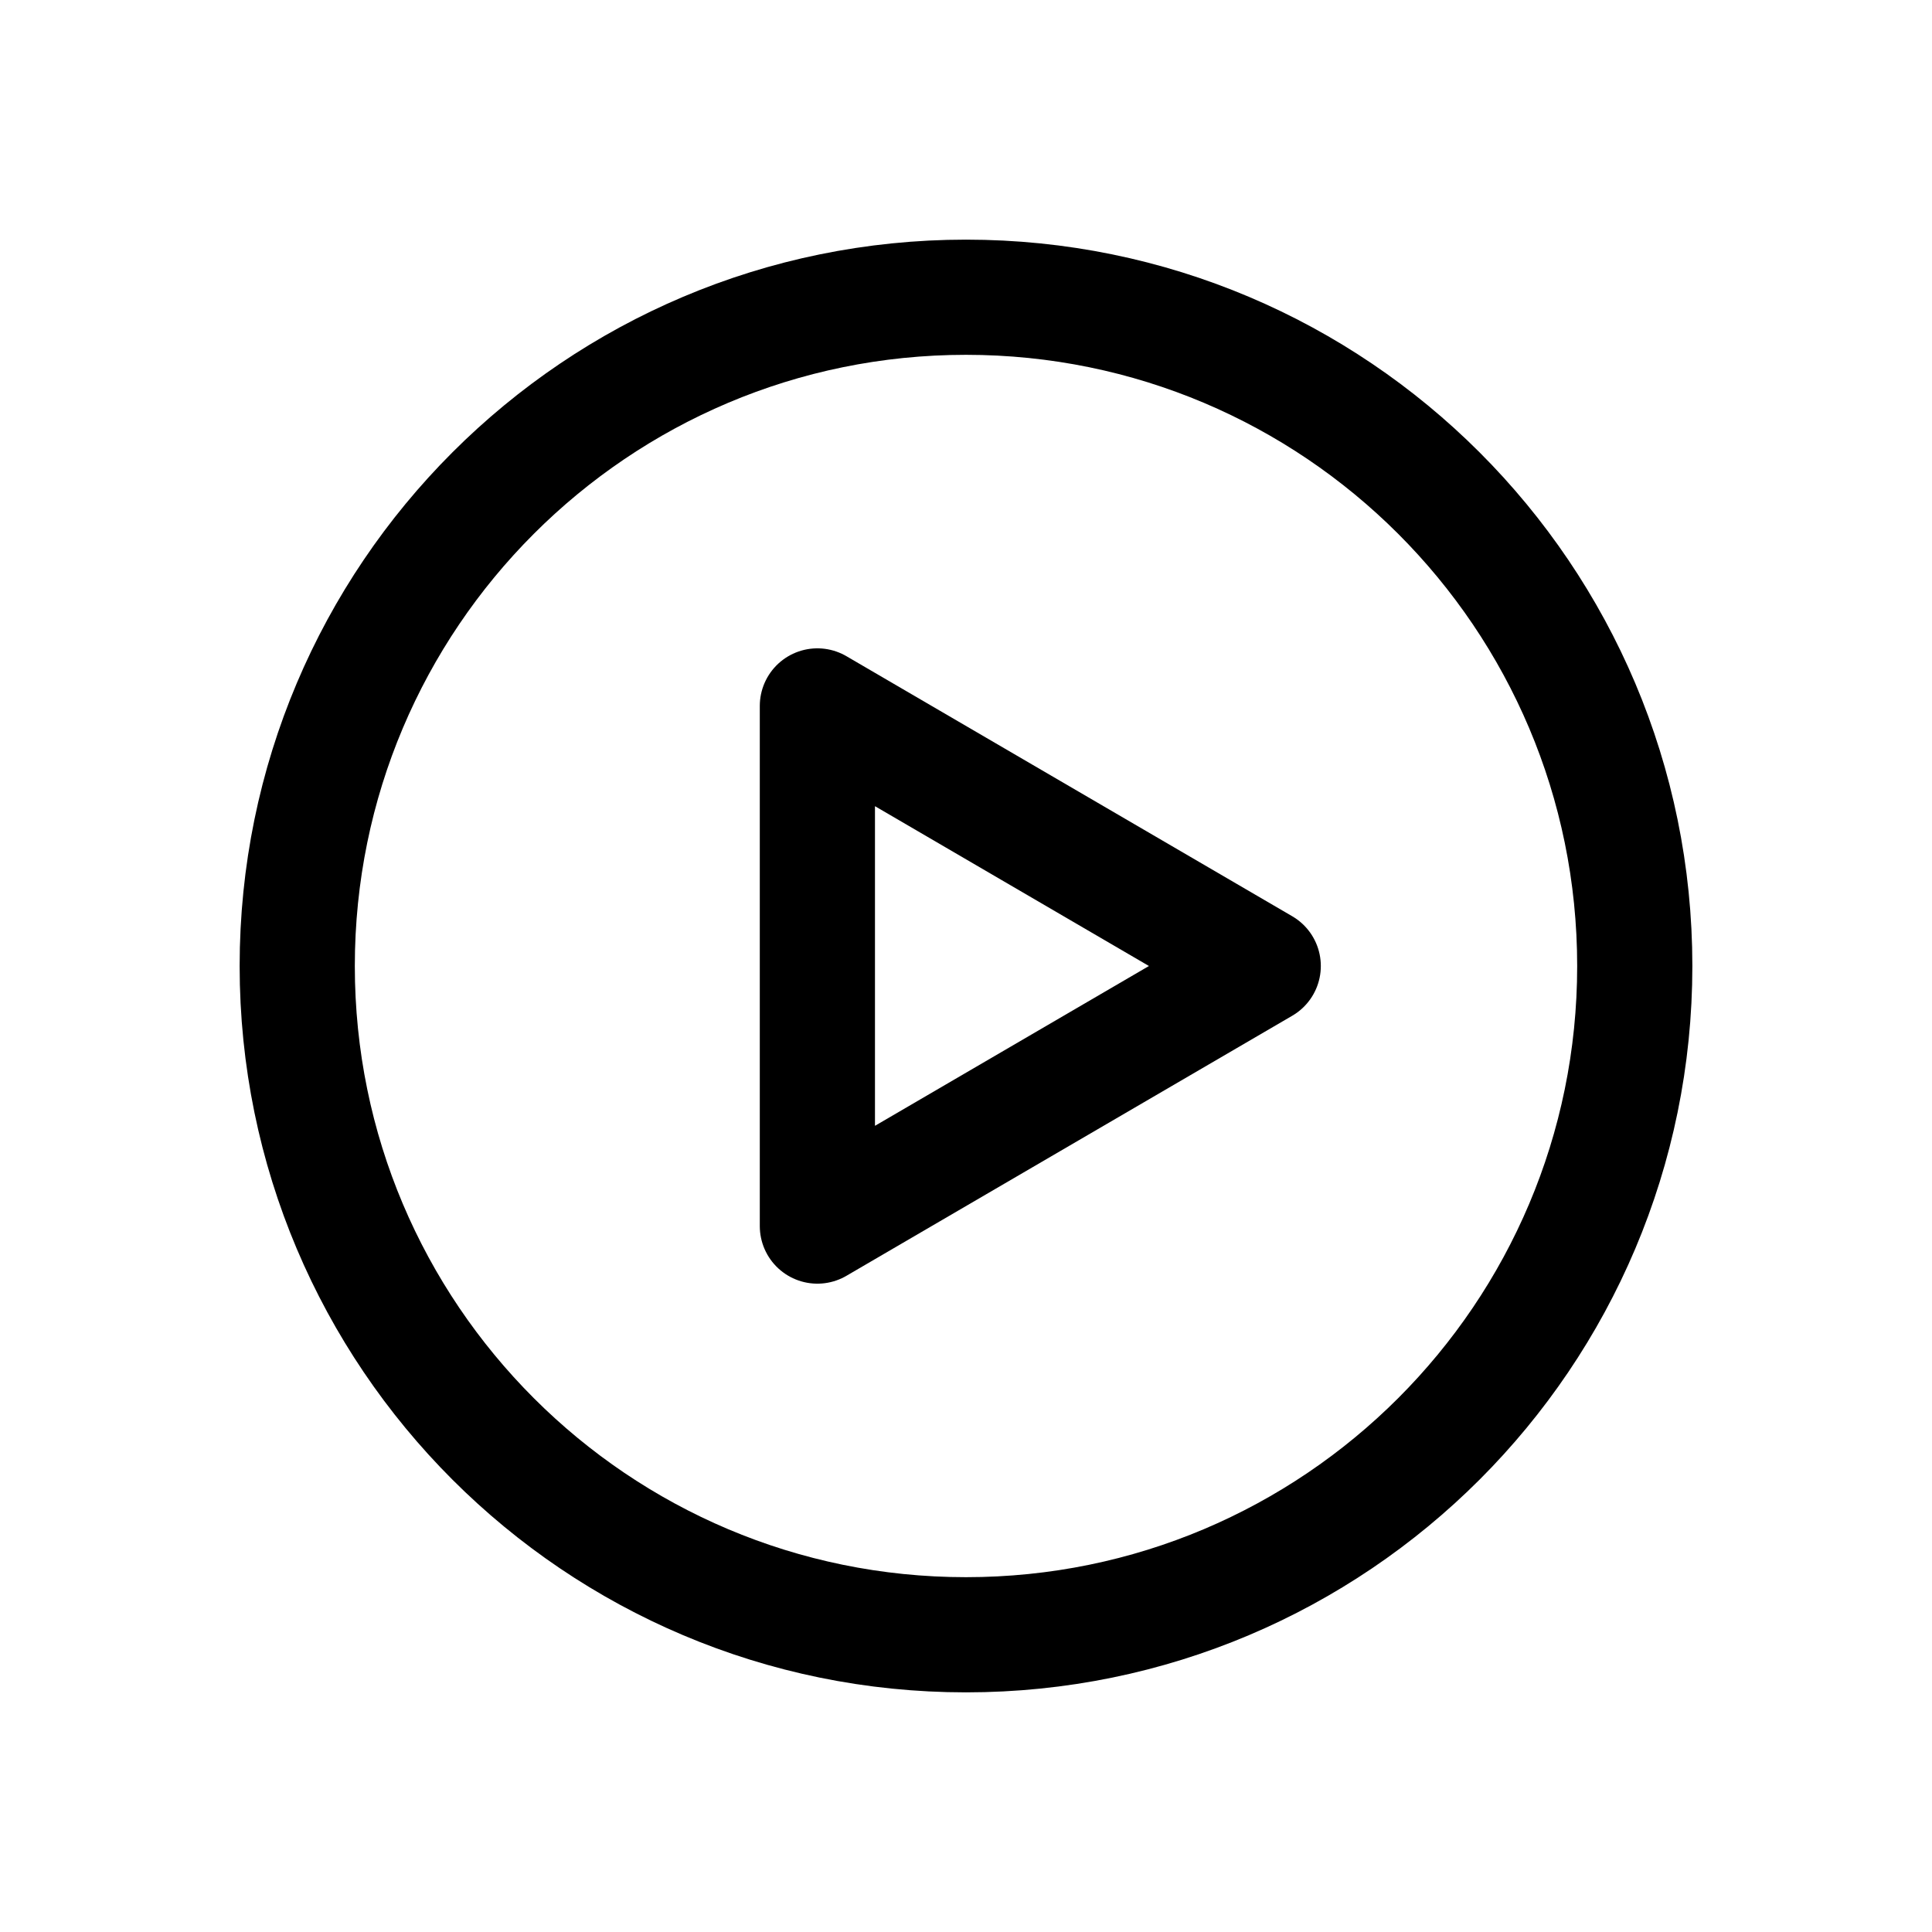
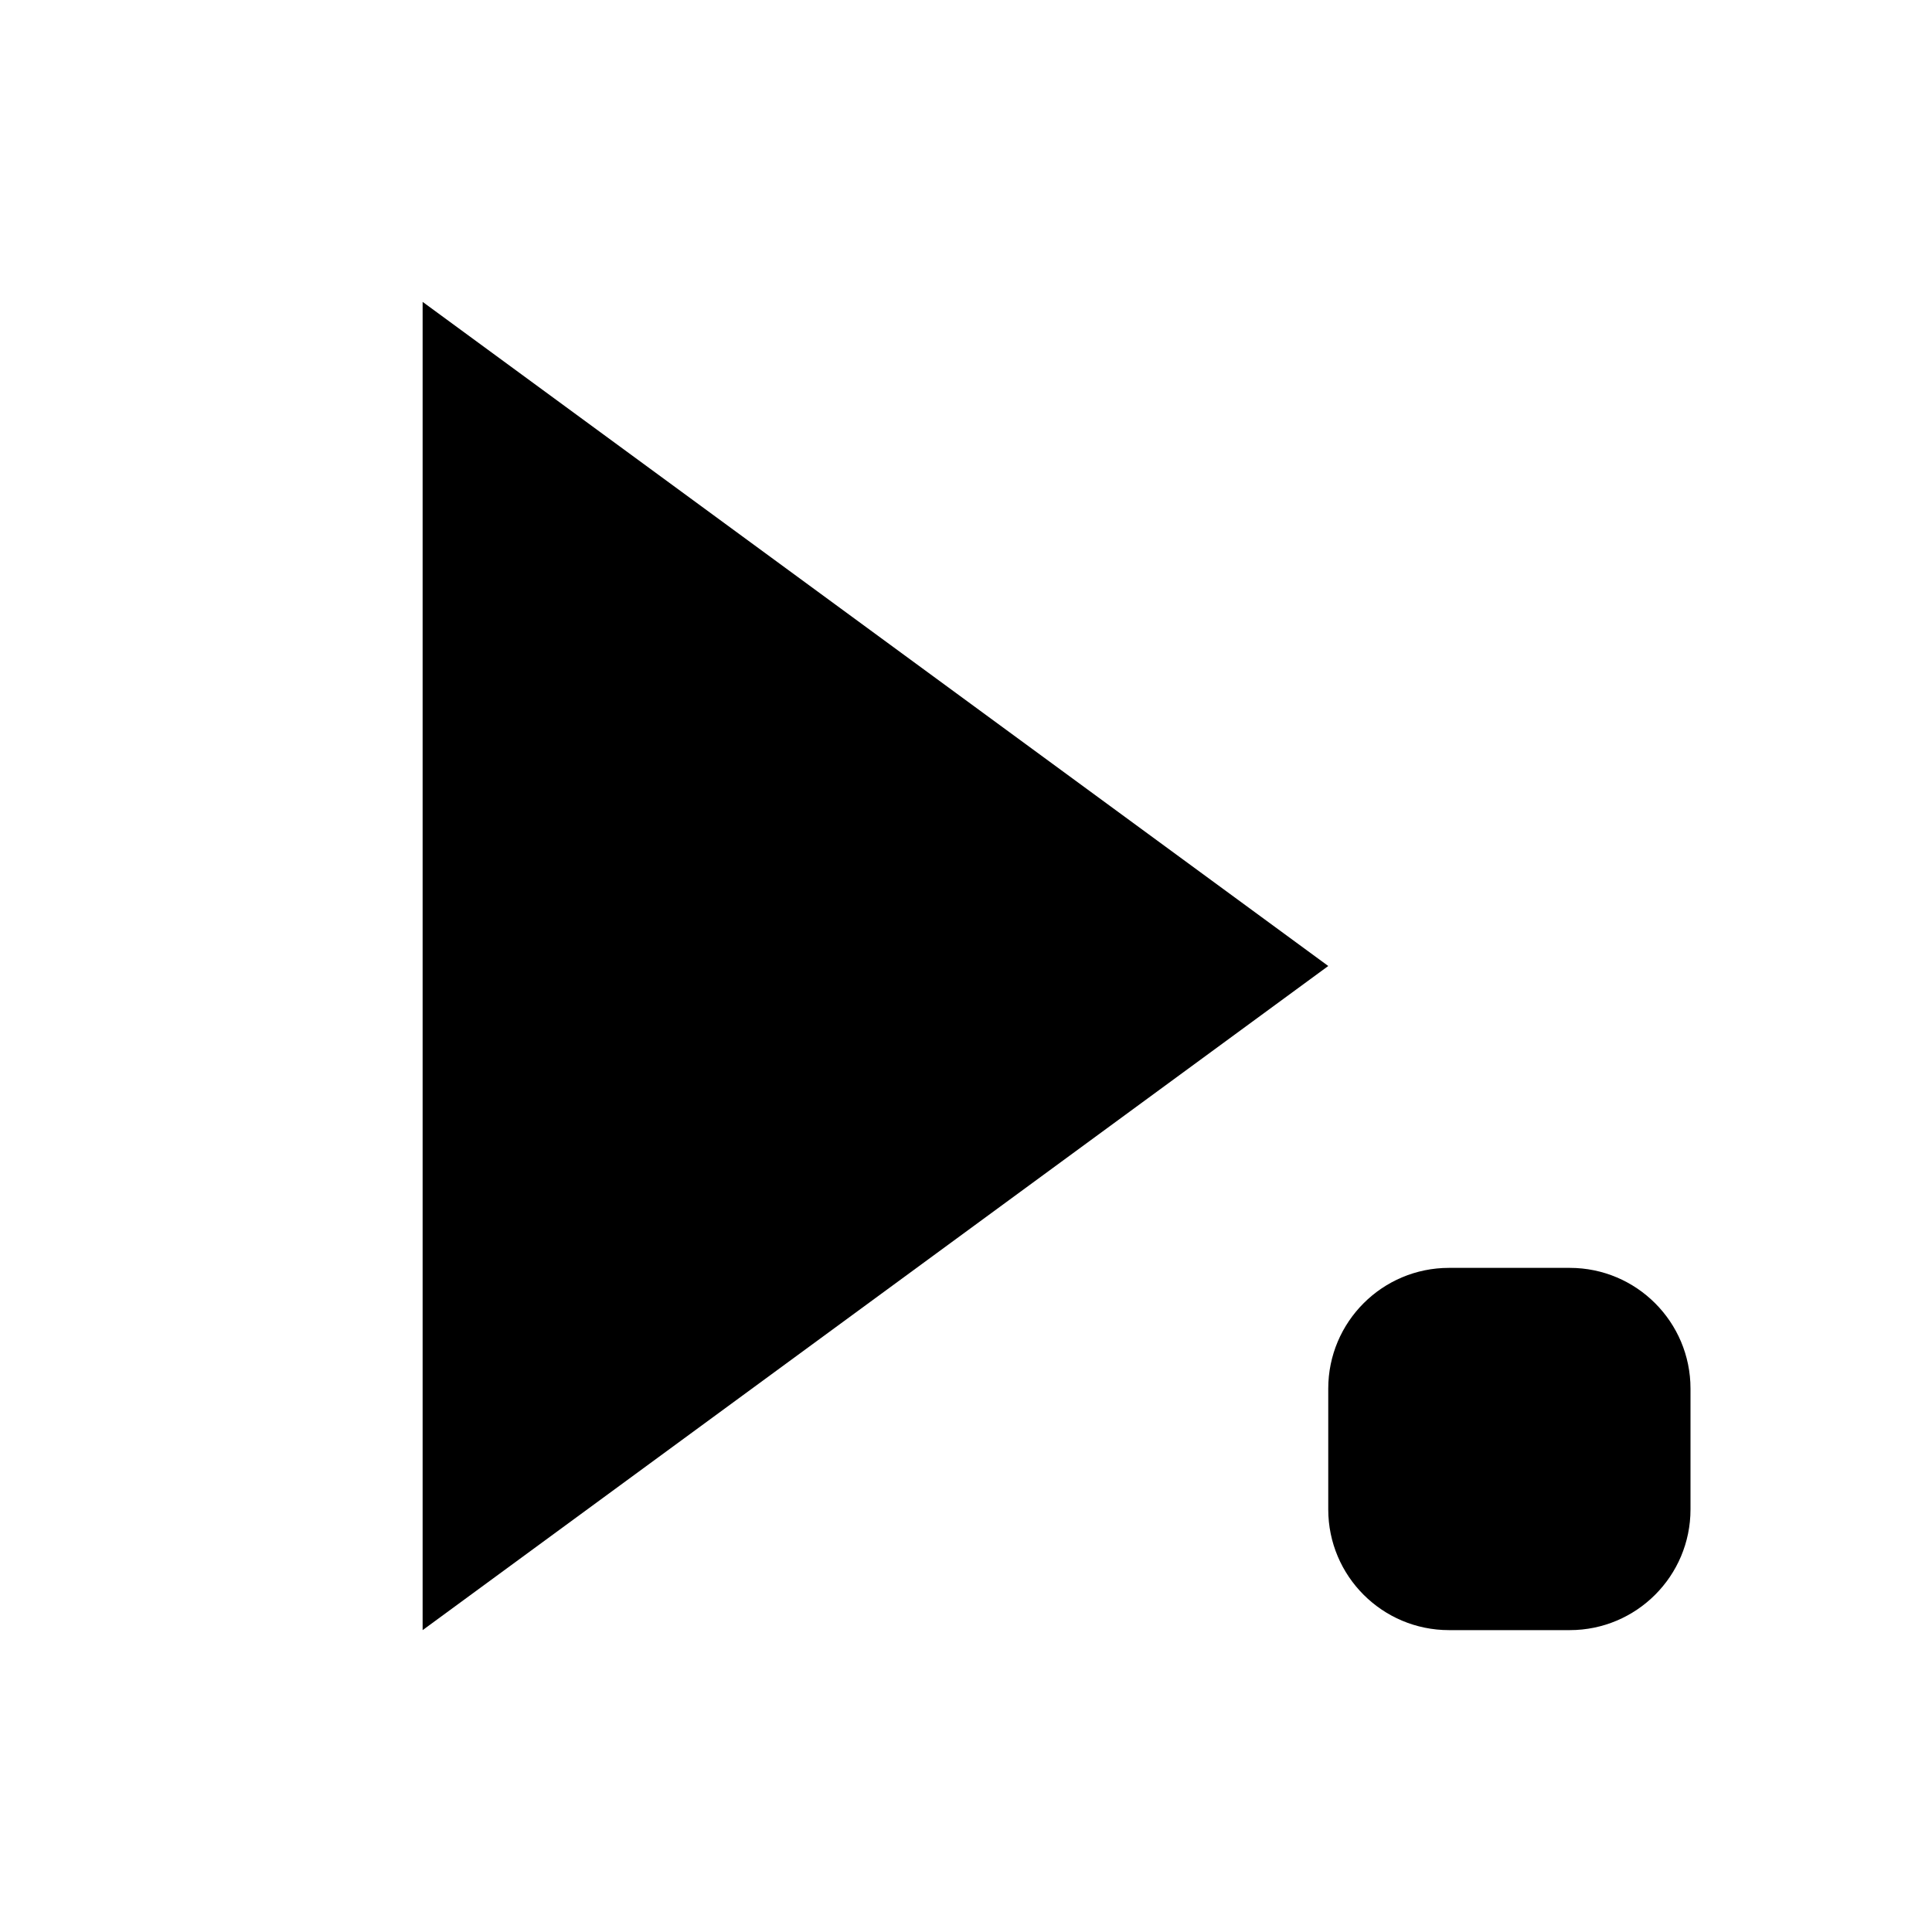
- <svg xmlns="http://www.w3.org/2000/svg" width="24" height="24" viewBox="-1 -1 26 26" fill="none" stroke="currentColor" stroke-width="1.55" stroke-linecap="round" stroke-linejoin="round">
-   <circle cx="12" cy="12" r="9" />
-   <polygon points="10 8.5 16 12 10 15.5 10 8.5" />
+ <svg xmlns="http://www.w3.org/2000/svg" width="16" height="16" viewBox="0 0 16 16">
+   <path fill="currentColor" d="M3.5 2.5v11L11 8 3.5 2.5z" />
+   <rect width="3" height="3" x="11" y="10.5" fill="currentColor" rx="1" />
</svg>
